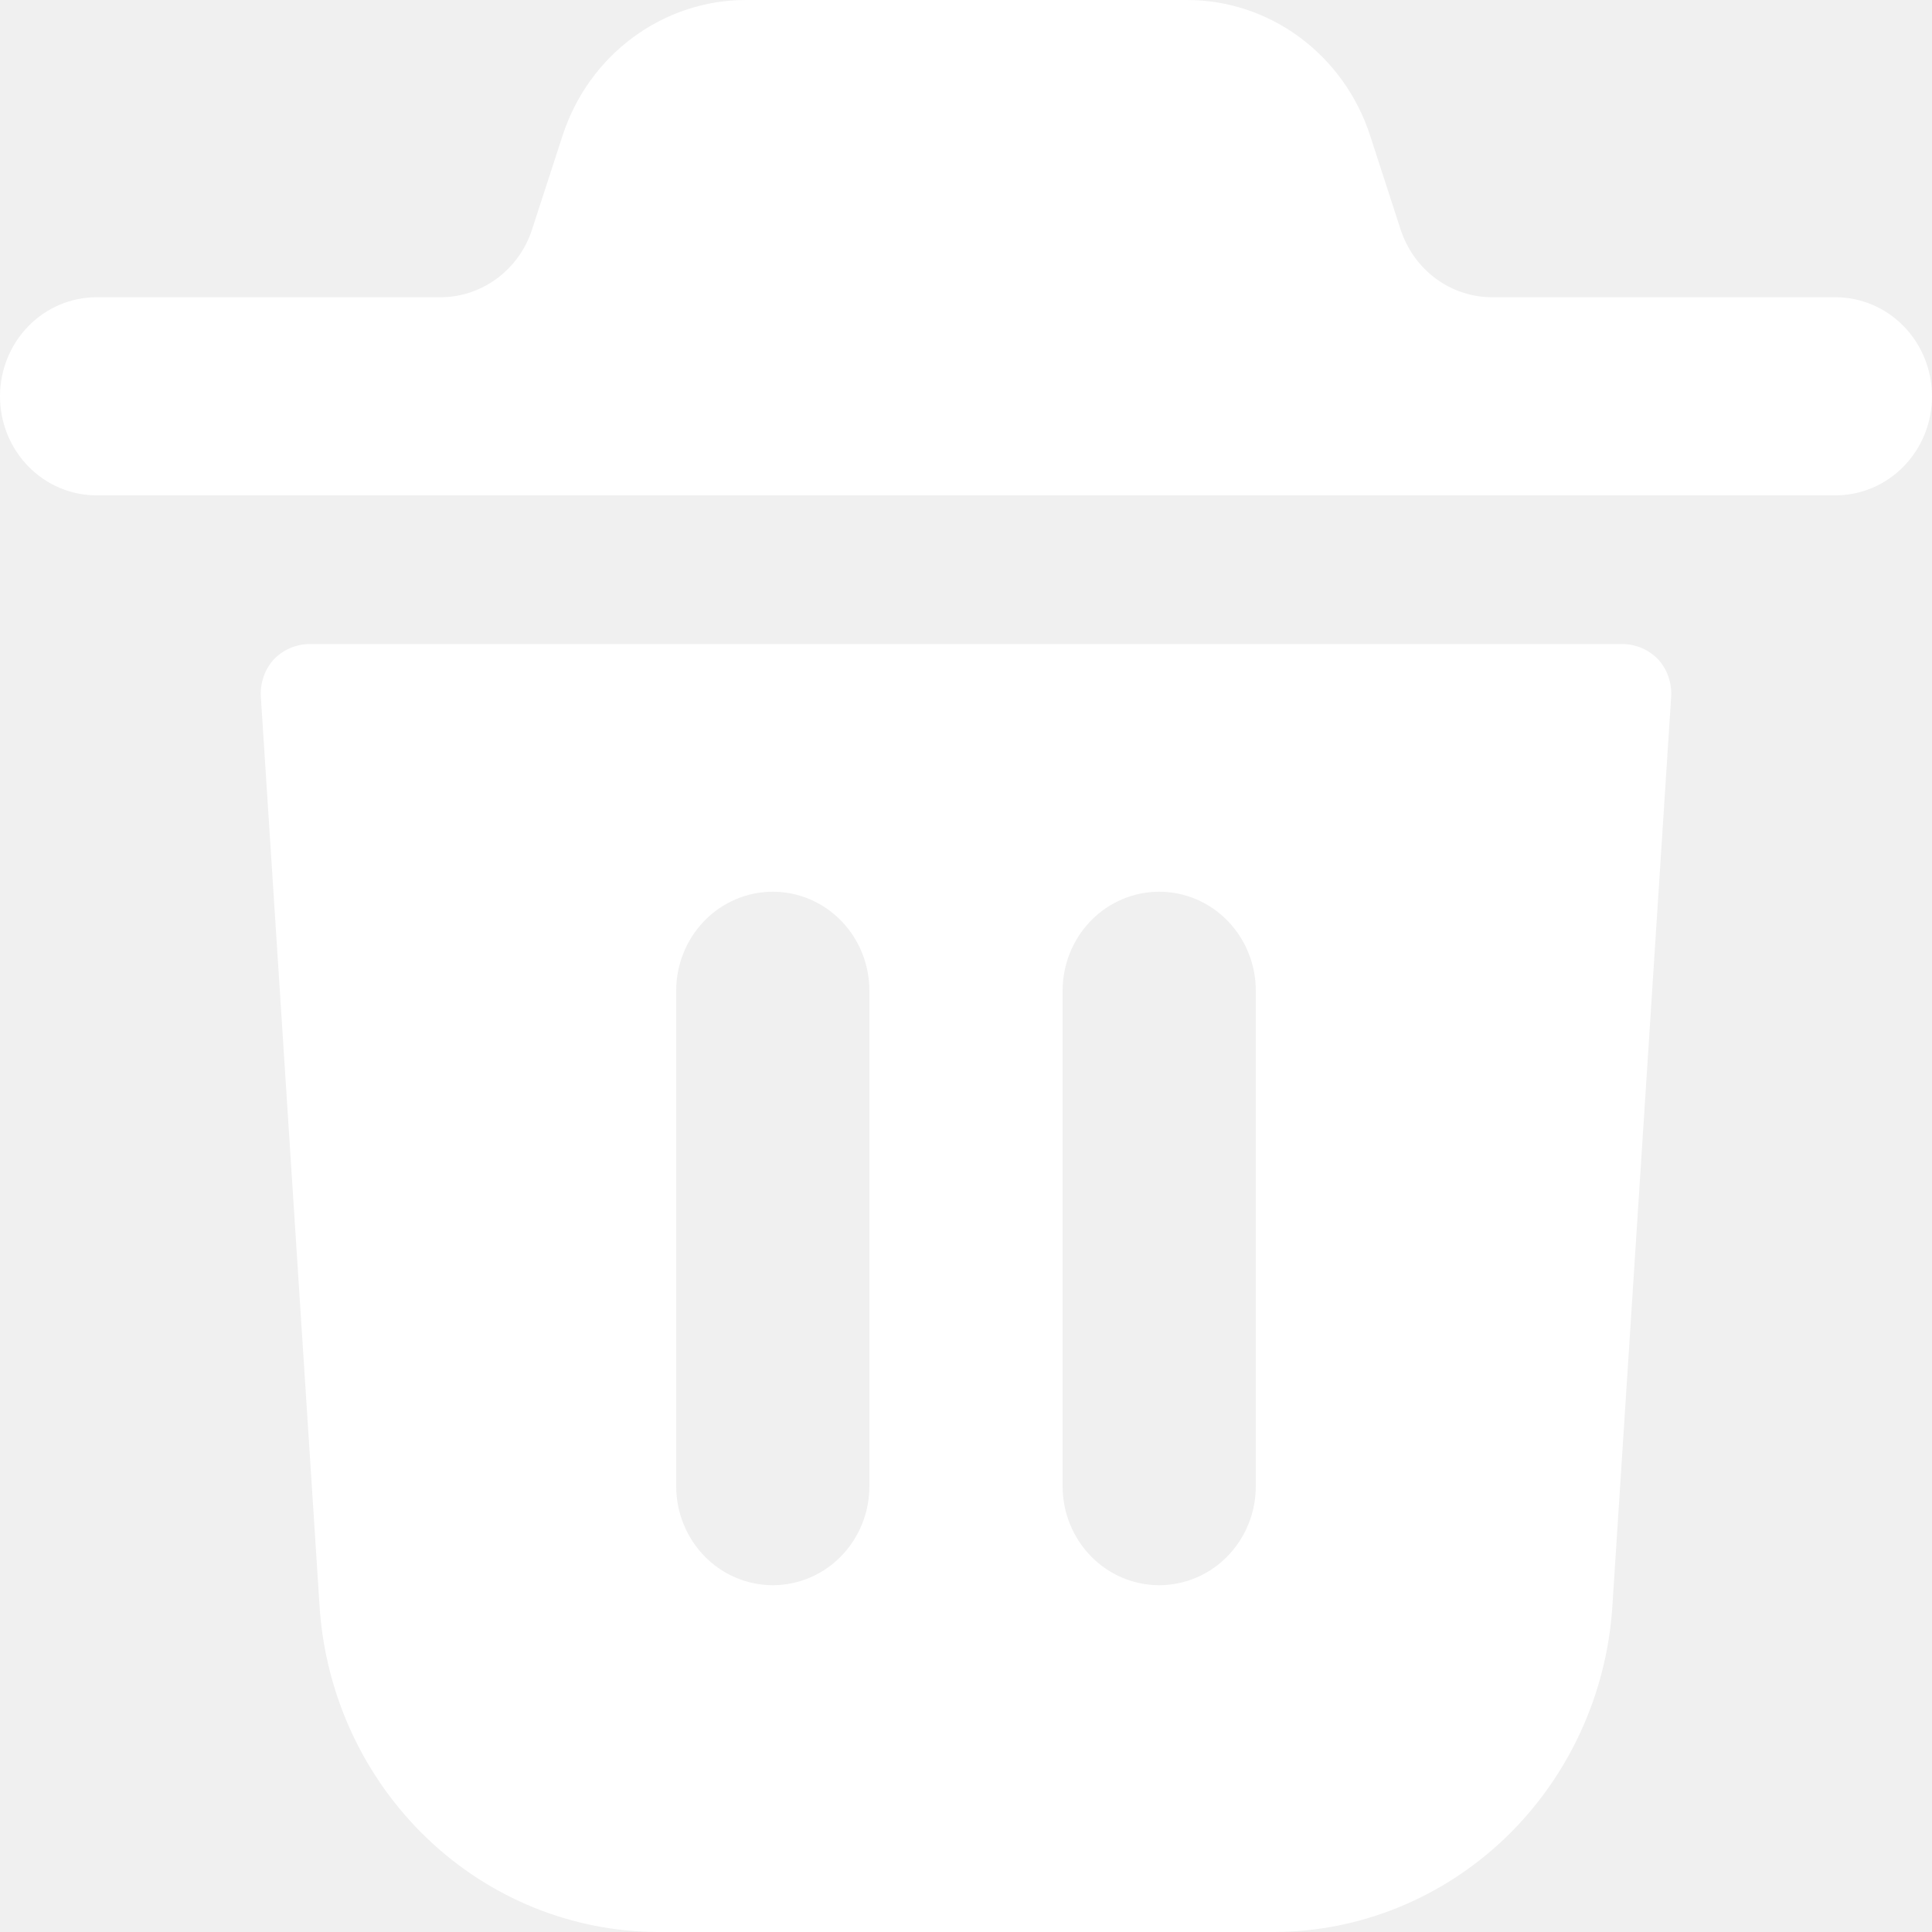
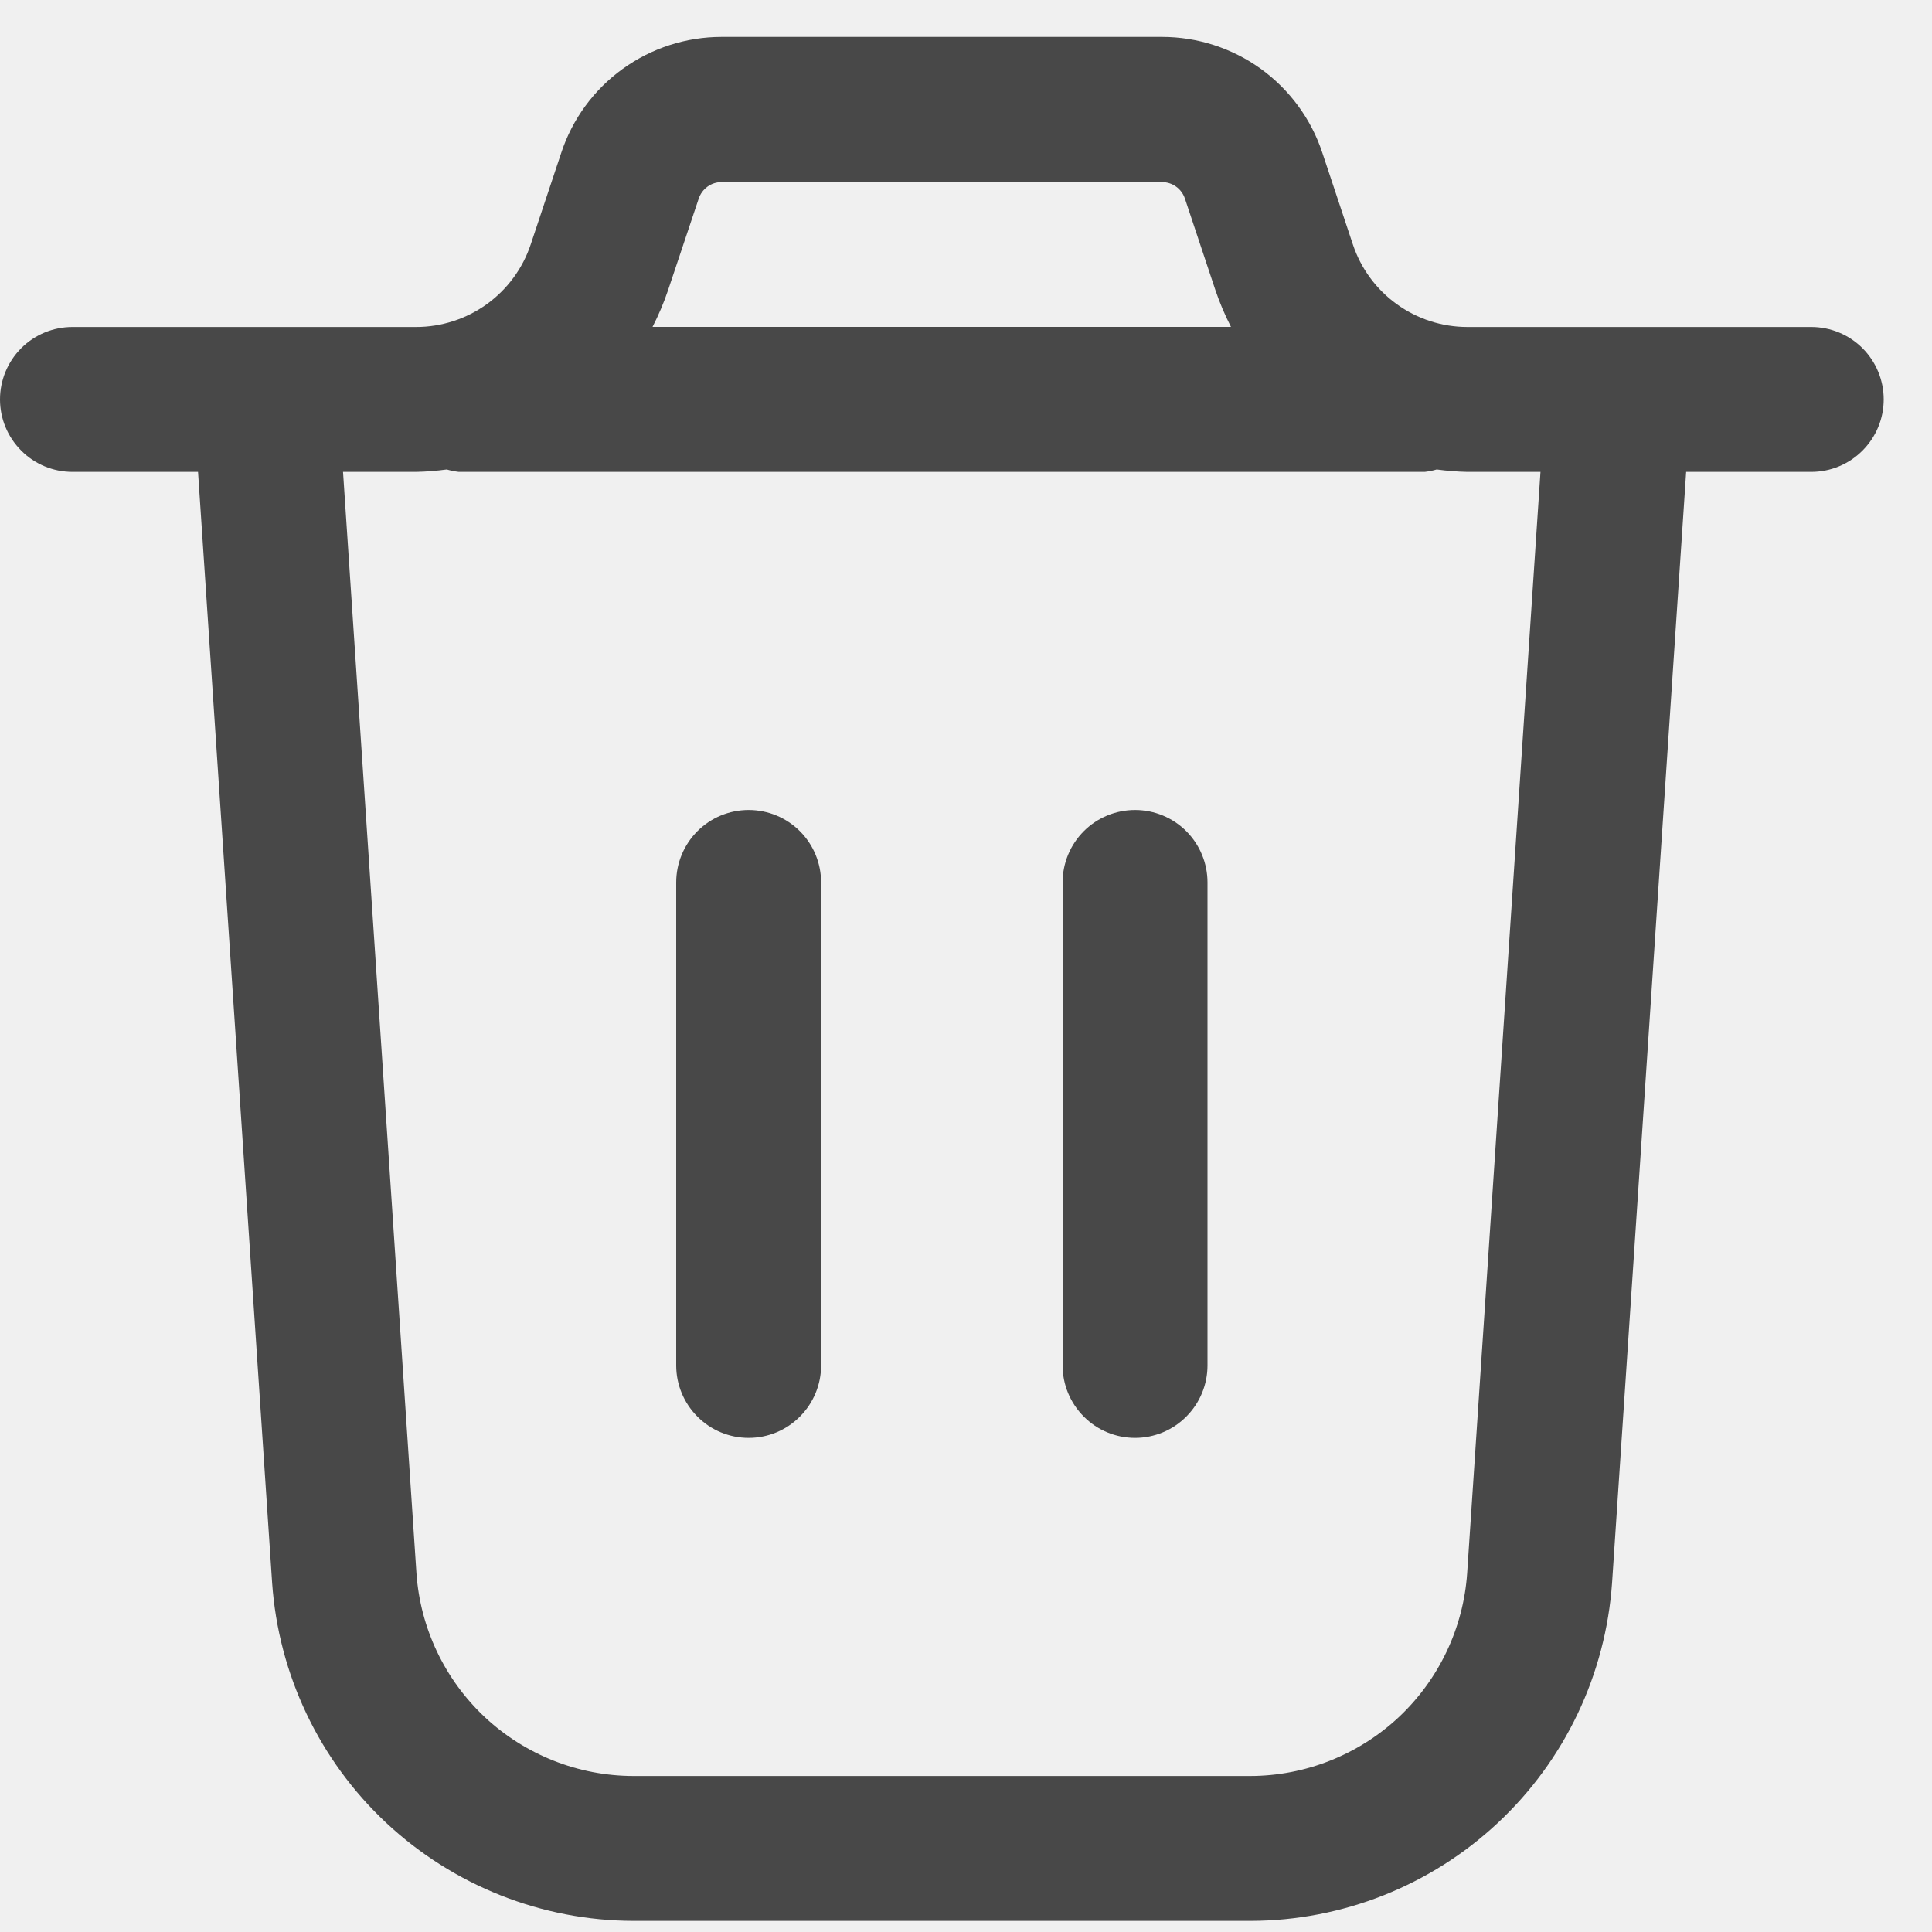
<svg xmlns="http://www.w3.org/2000/svg" width="20" height="20" viewBox="0 0 20 20" fill="none">
-   <path d="M20 4.103C20 4.375 19.895 4.635 19.707 4.828C19.52 5.02 19.265 5.128 19 5.128H1C0.735 5.128 0.48 5.02 0.293 4.828C0.105 4.635 0 4.375 0 4.103C0 3.831 0.105 3.57 0.293 3.377C0.48 3.185 0.735 3.077 1 3.077H4.559C4.769 3.077 4.974 3.009 5.144 2.883C5.314 2.757 5.442 2.58 5.508 2.375L5.824 1.403C5.957 0.994 6.212 0.638 6.553 0.387C6.894 0.135 7.304 -0.001 7.724 2.03296e-06H12.283C12.703 -0.001 13.113 0.134 13.454 0.386C13.795 0.638 14.05 0.993 14.183 1.402L14.499 2.376C14.566 2.58 14.693 2.758 14.863 2.884C15.034 3.01 15.238 3.077 15.448 3.077H19C19.265 3.077 19.52 3.185 19.707 3.377C19.895 3.57 20 3.831 20 4.103ZM17.3 7.21L16.69 16.646C16.627 17.555 16.23 18.405 15.582 19.027C14.932 19.649 14.078 19.997 13.19 20H6.81C5.923 19.997 5.07 19.651 4.422 19.031C3.773 18.411 3.376 17.563 3.31 16.656L2.7 7.21C2.696 7.141 2.706 7.072 2.728 7.007C2.75 6.942 2.785 6.882 2.83 6.831C2.878 6.78 2.935 6.739 2.999 6.711C3.062 6.683 3.131 6.668 3.2 6.667H16.8C16.869 6.668 16.938 6.683 17.001 6.711C17.064 6.739 17.122 6.78 17.17 6.831C17.215 6.882 17.25 6.942 17.272 7.007C17.294 7.072 17.304 7.141 17.3 7.21ZM9 10.256C9 9.984 8.895 9.724 8.707 9.531C8.52 9.339 8.265 9.231 8 9.231C7.735 9.231 7.48 9.339 7.293 9.531C7.105 9.724 7 9.984 7 10.256V15.385C7 15.657 7.105 15.917 7.293 16.11C7.48 16.302 7.735 16.41 8 16.41C8.265 16.41 8.52 16.302 8.707 16.11C8.895 15.917 9 15.657 9 15.385V10.256ZM13 10.256C13 9.984 12.895 9.724 12.707 9.531C12.52 9.339 12.265 9.231 12 9.231C11.735 9.231 11.48 9.339 11.293 9.531C11.105 9.724 11 9.984 11 10.256V15.385C11 15.657 11.105 15.917 11.293 16.11C11.48 16.302 11.735 16.41 12 16.41C12.265 16.41 12.52 16.302 12.707 16.11C12.895 15.917 13 15.657 13 15.385V10.256Z" fill="white" />
+   <path d="M18.75 3.385H15.191C14.929 3.385 14.673 3.303 14.46 3.149C14.247 2.996 14.088 2.78 14.005 2.531L13.689 1.582C13.574 1.233 13.351 0.929 13.053 0.713C12.755 0.498 12.397 0.382 12.029 0.382H7.47C7.102 0.382 6.744 0.498 6.446 0.713C6.148 0.928 5.925 1.232 5.81 1.582L5.494 2.53C5.411 2.779 5.252 2.995 5.039 3.149C4.826 3.302 4.57 3.385 4.308 3.385H0.75C0.551 3.385 0.36 3.464 0.22 3.604C0.079 3.745 0 3.936 0 4.135C0 4.334 0.079 4.524 0.22 4.665C0.36 4.806 0.551 4.885 0.75 4.885H2.05L2.817 16.385C2.883 17.333 3.305 18.222 3.999 18.871C4.694 19.52 5.608 19.883 6.559 19.885H12.946C13.897 19.883 14.811 19.52 15.505 18.871C16.2 18.221 16.622 17.333 16.688 16.385L17.455 4.885H18.75C18.949 4.885 19.14 4.806 19.28 4.665C19.421 4.524 19.5 4.334 19.5 4.135C19.5 3.936 19.421 3.745 19.28 3.604C19.14 3.464 18.949 3.385 18.75 3.385ZM7.233 2.056C7.25 2.006 7.281 1.963 7.324 1.932C7.366 1.901 7.418 1.885 7.47 1.885H12.029C12.081 1.885 12.132 1.901 12.175 1.932C12.217 1.962 12.249 2.005 12.266 2.055L12.582 3.004C12.626 3.134 12.68 3.261 12.743 3.384H6.755C6.818 3.261 6.872 3.134 6.916 3.003L7.233 2.056ZM15.188 16.285C15.149 16.854 14.895 17.387 14.479 17.777C14.062 18.166 13.513 18.384 12.943 18.385H6.556C5.986 18.384 5.437 18.166 5.02 17.777C4.604 17.387 4.35 16.854 4.311 16.285L3.551 4.885H4.308C4.414 4.883 4.52 4.874 4.625 4.86C4.666 4.872 4.707 4.88 4.749 4.885H14.749C14.791 4.88 14.832 4.872 14.873 4.86C14.978 4.874 15.084 4.883 15.19 4.885H15.947L15.188 16.285ZM12.5 9.135V14.135C12.5 14.334 12.421 14.524 12.28 14.665C12.14 14.806 11.949 14.885 11.75 14.885C11.551 14.885 11.36 14.806 11.22 14.665C11.079 14.524 11 14.334 11 14.135V9.135C11 8.936 11.079 8.745 11.22 8.604C11.36 8.464 11.551 8.385 11.75 8.385C11.949 8.385 12.14 8.464 12.28 8.604C12.421 8.745 12.5 8.936 12.5 9.135ZM8.5 9.135V14.135C8.5 14.334 8.421 14.524 8.28 14.665C8.14 14.806 7.949 14.885 7.75 14.885C7.551 14.885 7.36 14.806 7.22 14.665C7.079 14.524 7 14.334 7 14.135V9.135C7 8.936 7.079 8.745 7.22 8.604C7.36 8.464 7.551 8.385 7.75 8.385C7.949 8.385 8.14 8.464 8.28 8.604C8.421 8.745 8.5 8.936 8.5 9.135Z" fill="#484848" />
</svg>
